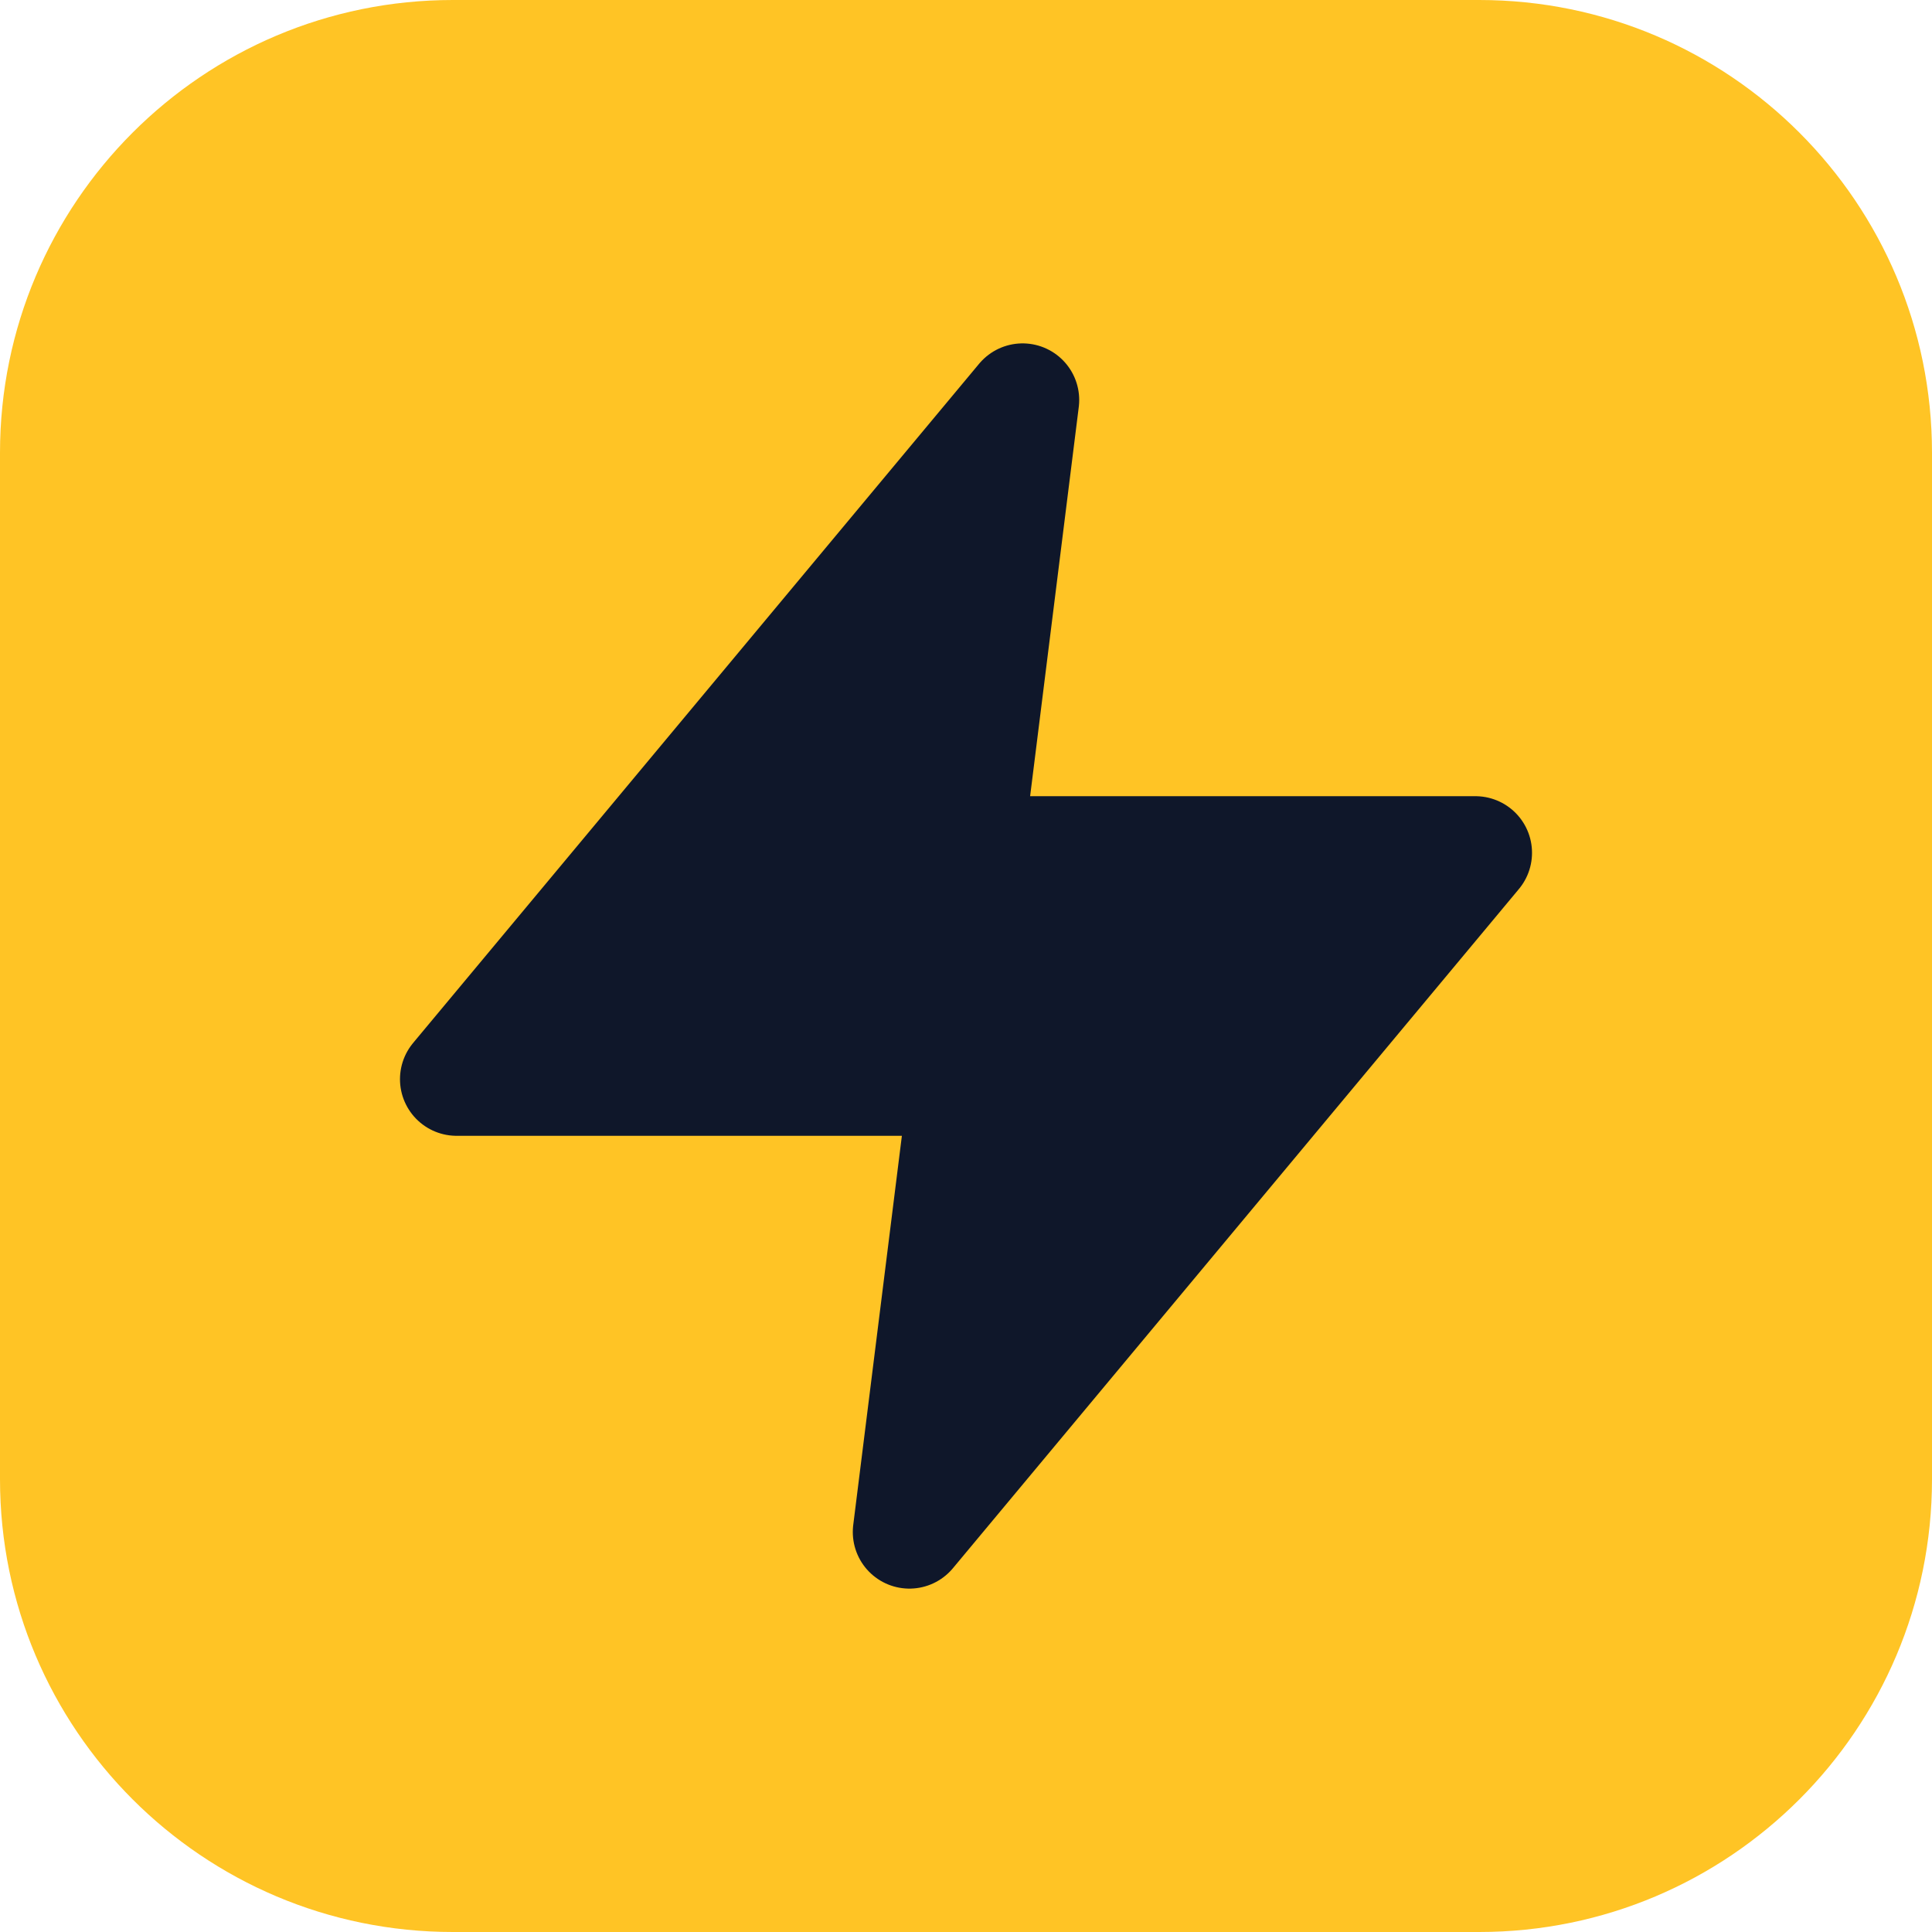
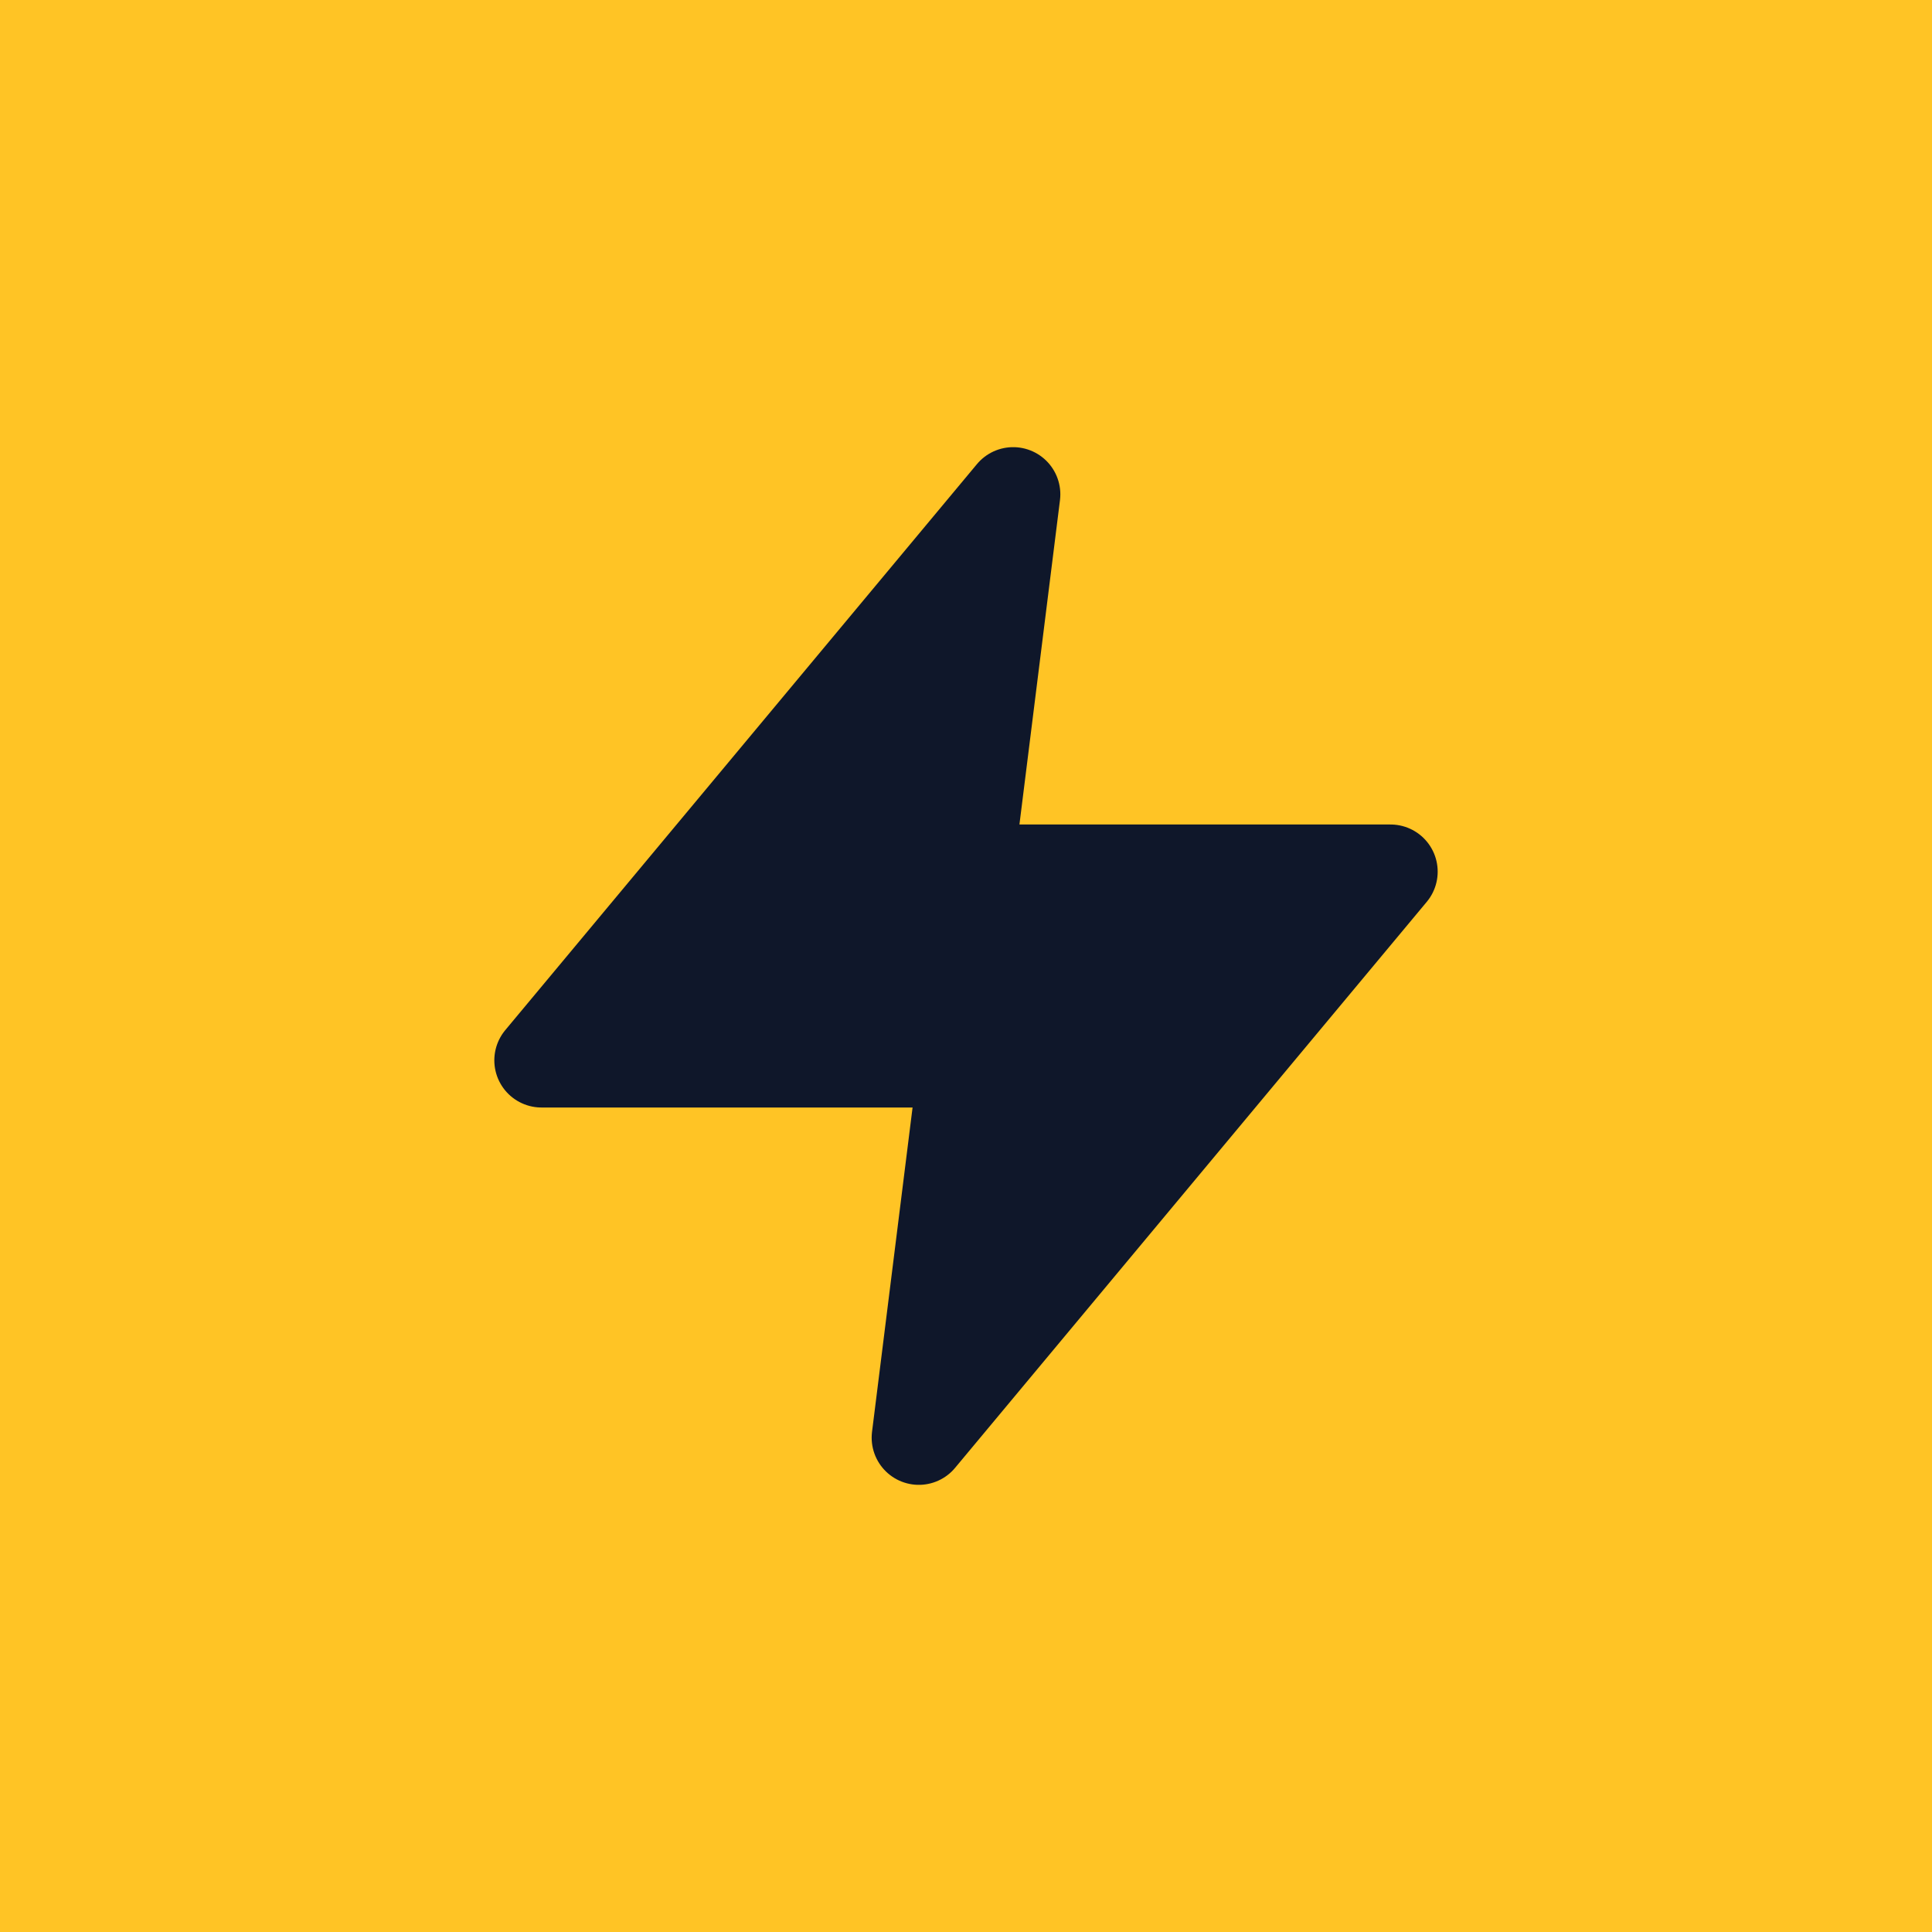
<svg xmlns="http://www.w3.org/2000/svg" viewBox="0 0 512 512">
-   <rect width="512" height="512" rx="120" fill="#FFC425" />
-   <polygon points="13 2 3 14 12 14 11 22 21 10 12 10 13 2" fill="#0f172a" stroke="#0f172a" stroke-width="2" stroke-linejoin="round" stroke-linecap="round" transform="translate(76, 76) scale(15)" />
+   <rect width="512" height="512" fill="#FFC425" />
+   <polygon points="13 2 3 14 12 14 11 22 21 10 12 10 13 2" fill="#0f172a" stroke="#0f172a" stroke-width="2" stroke-linejoin="round" stroke-linecap="round" transform="translate(106, 106) scale(12.5)" />
</svg>
